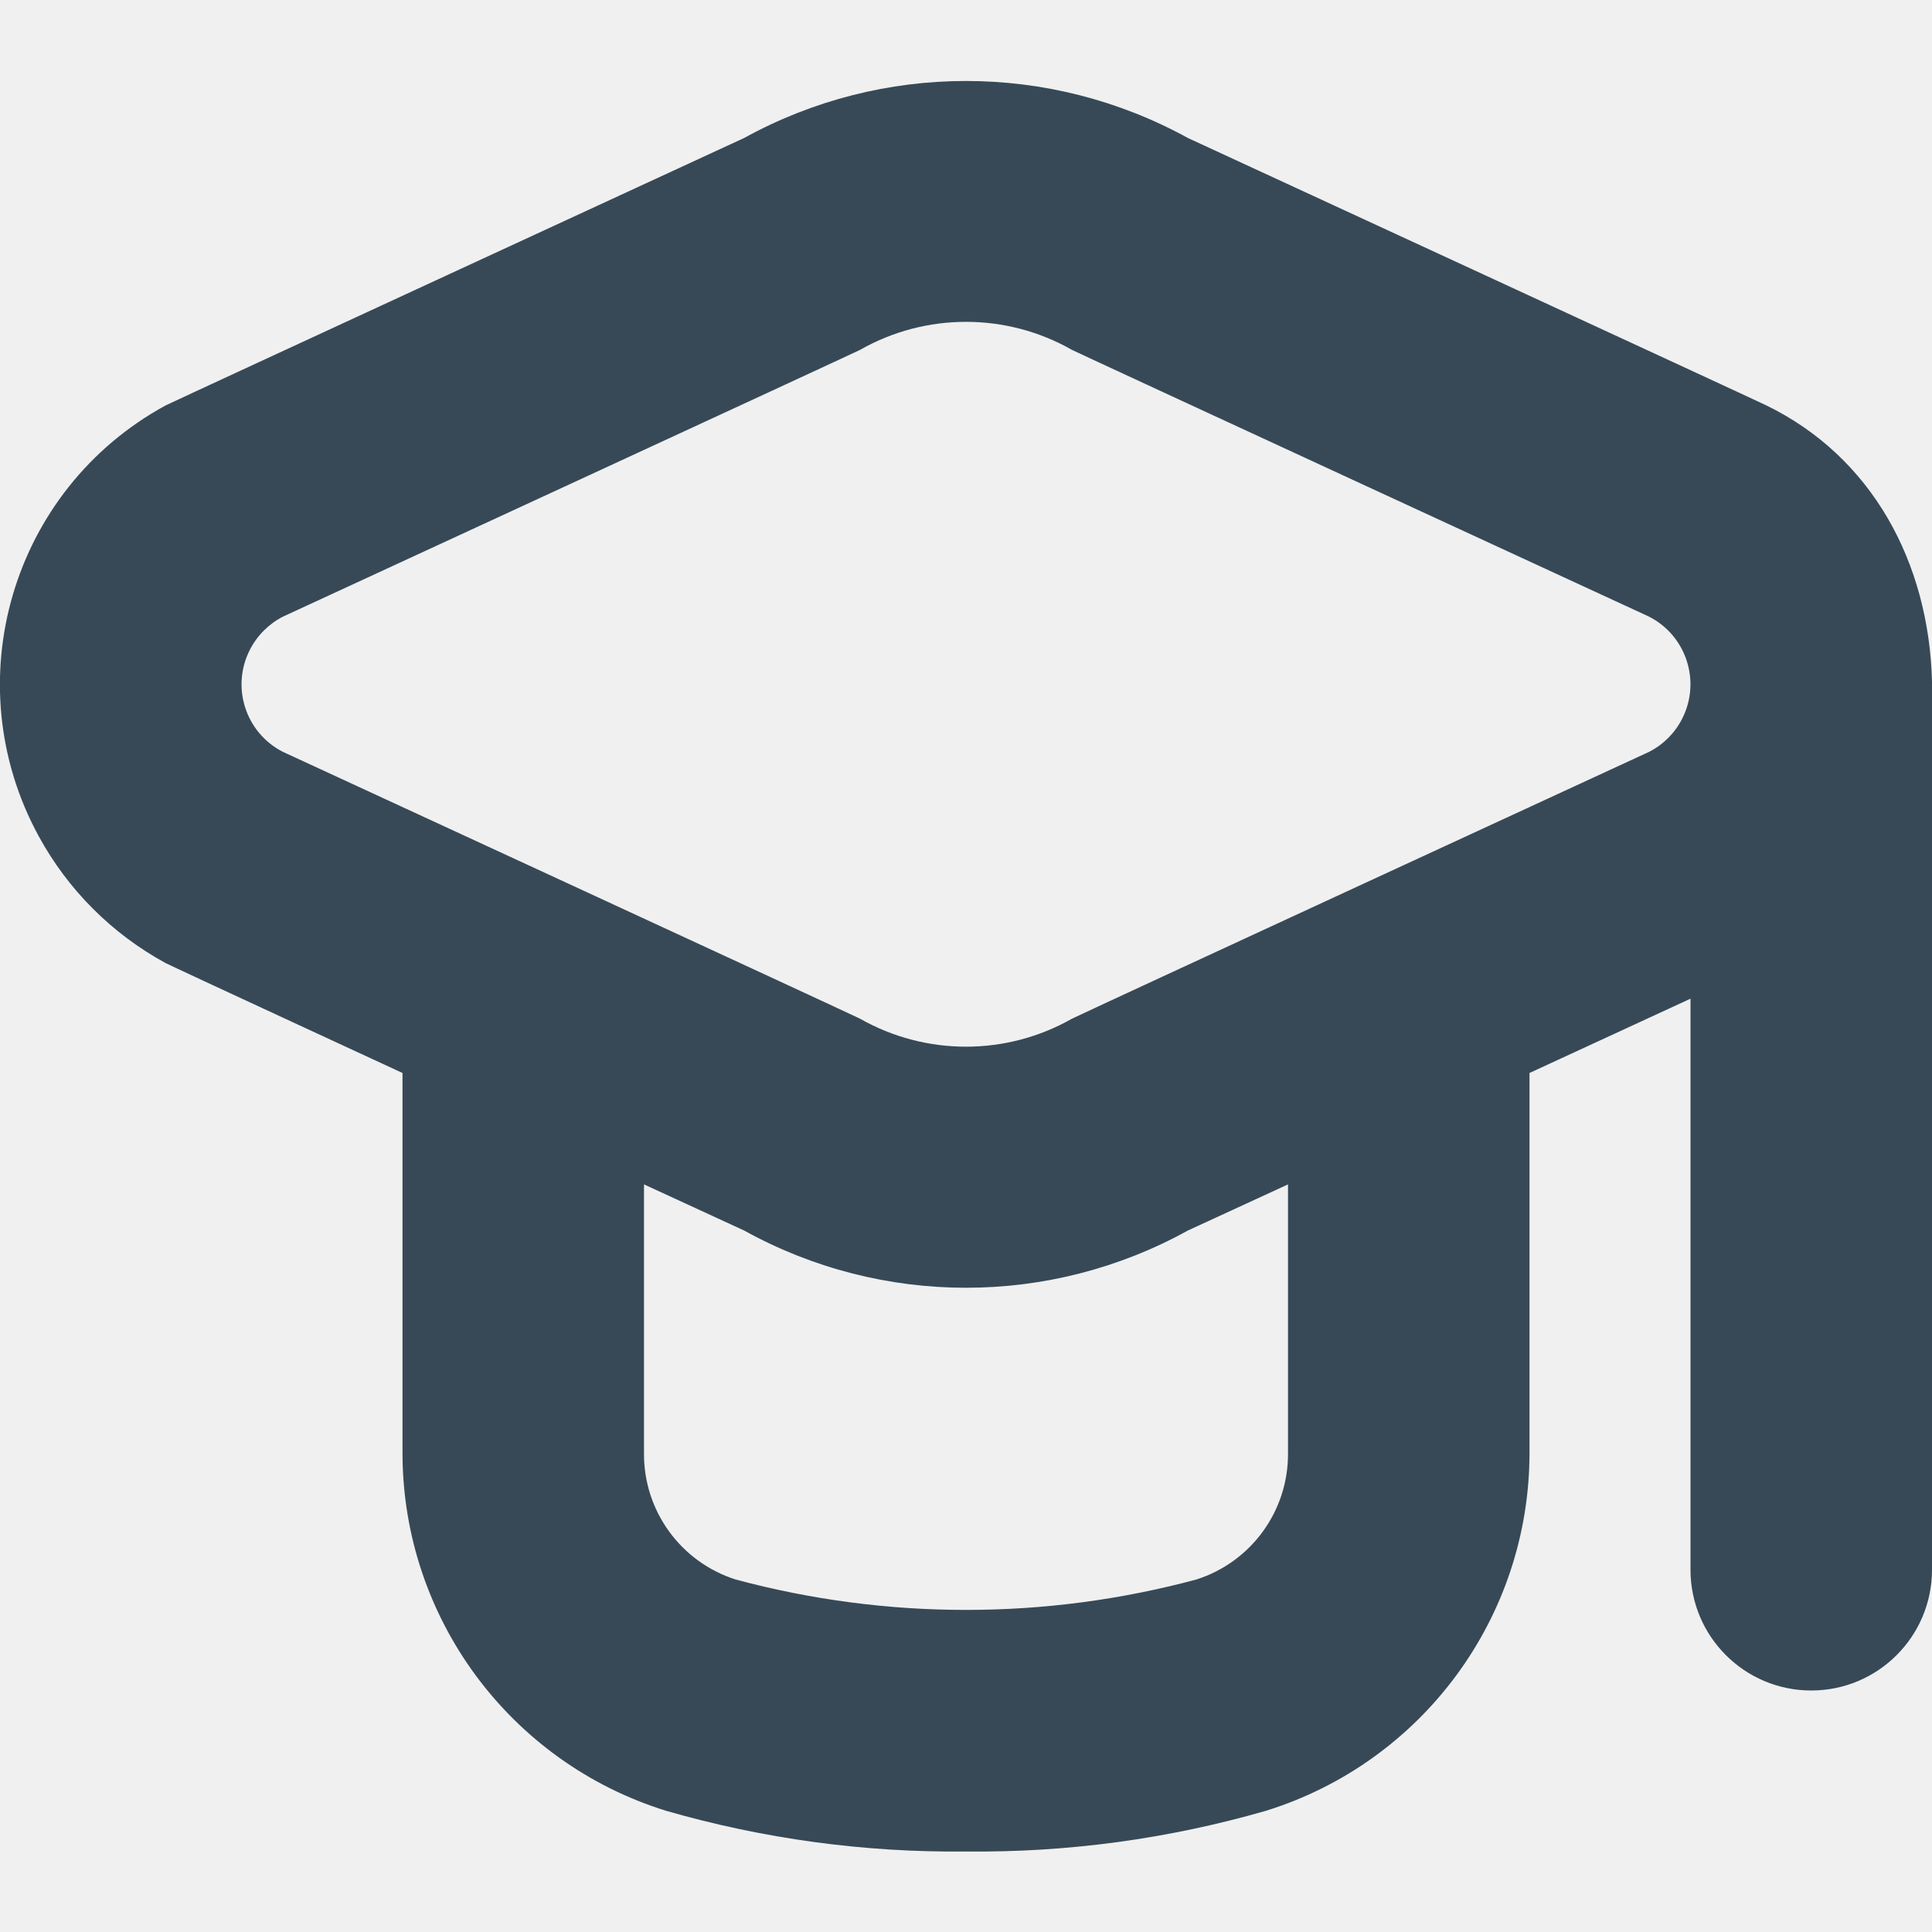
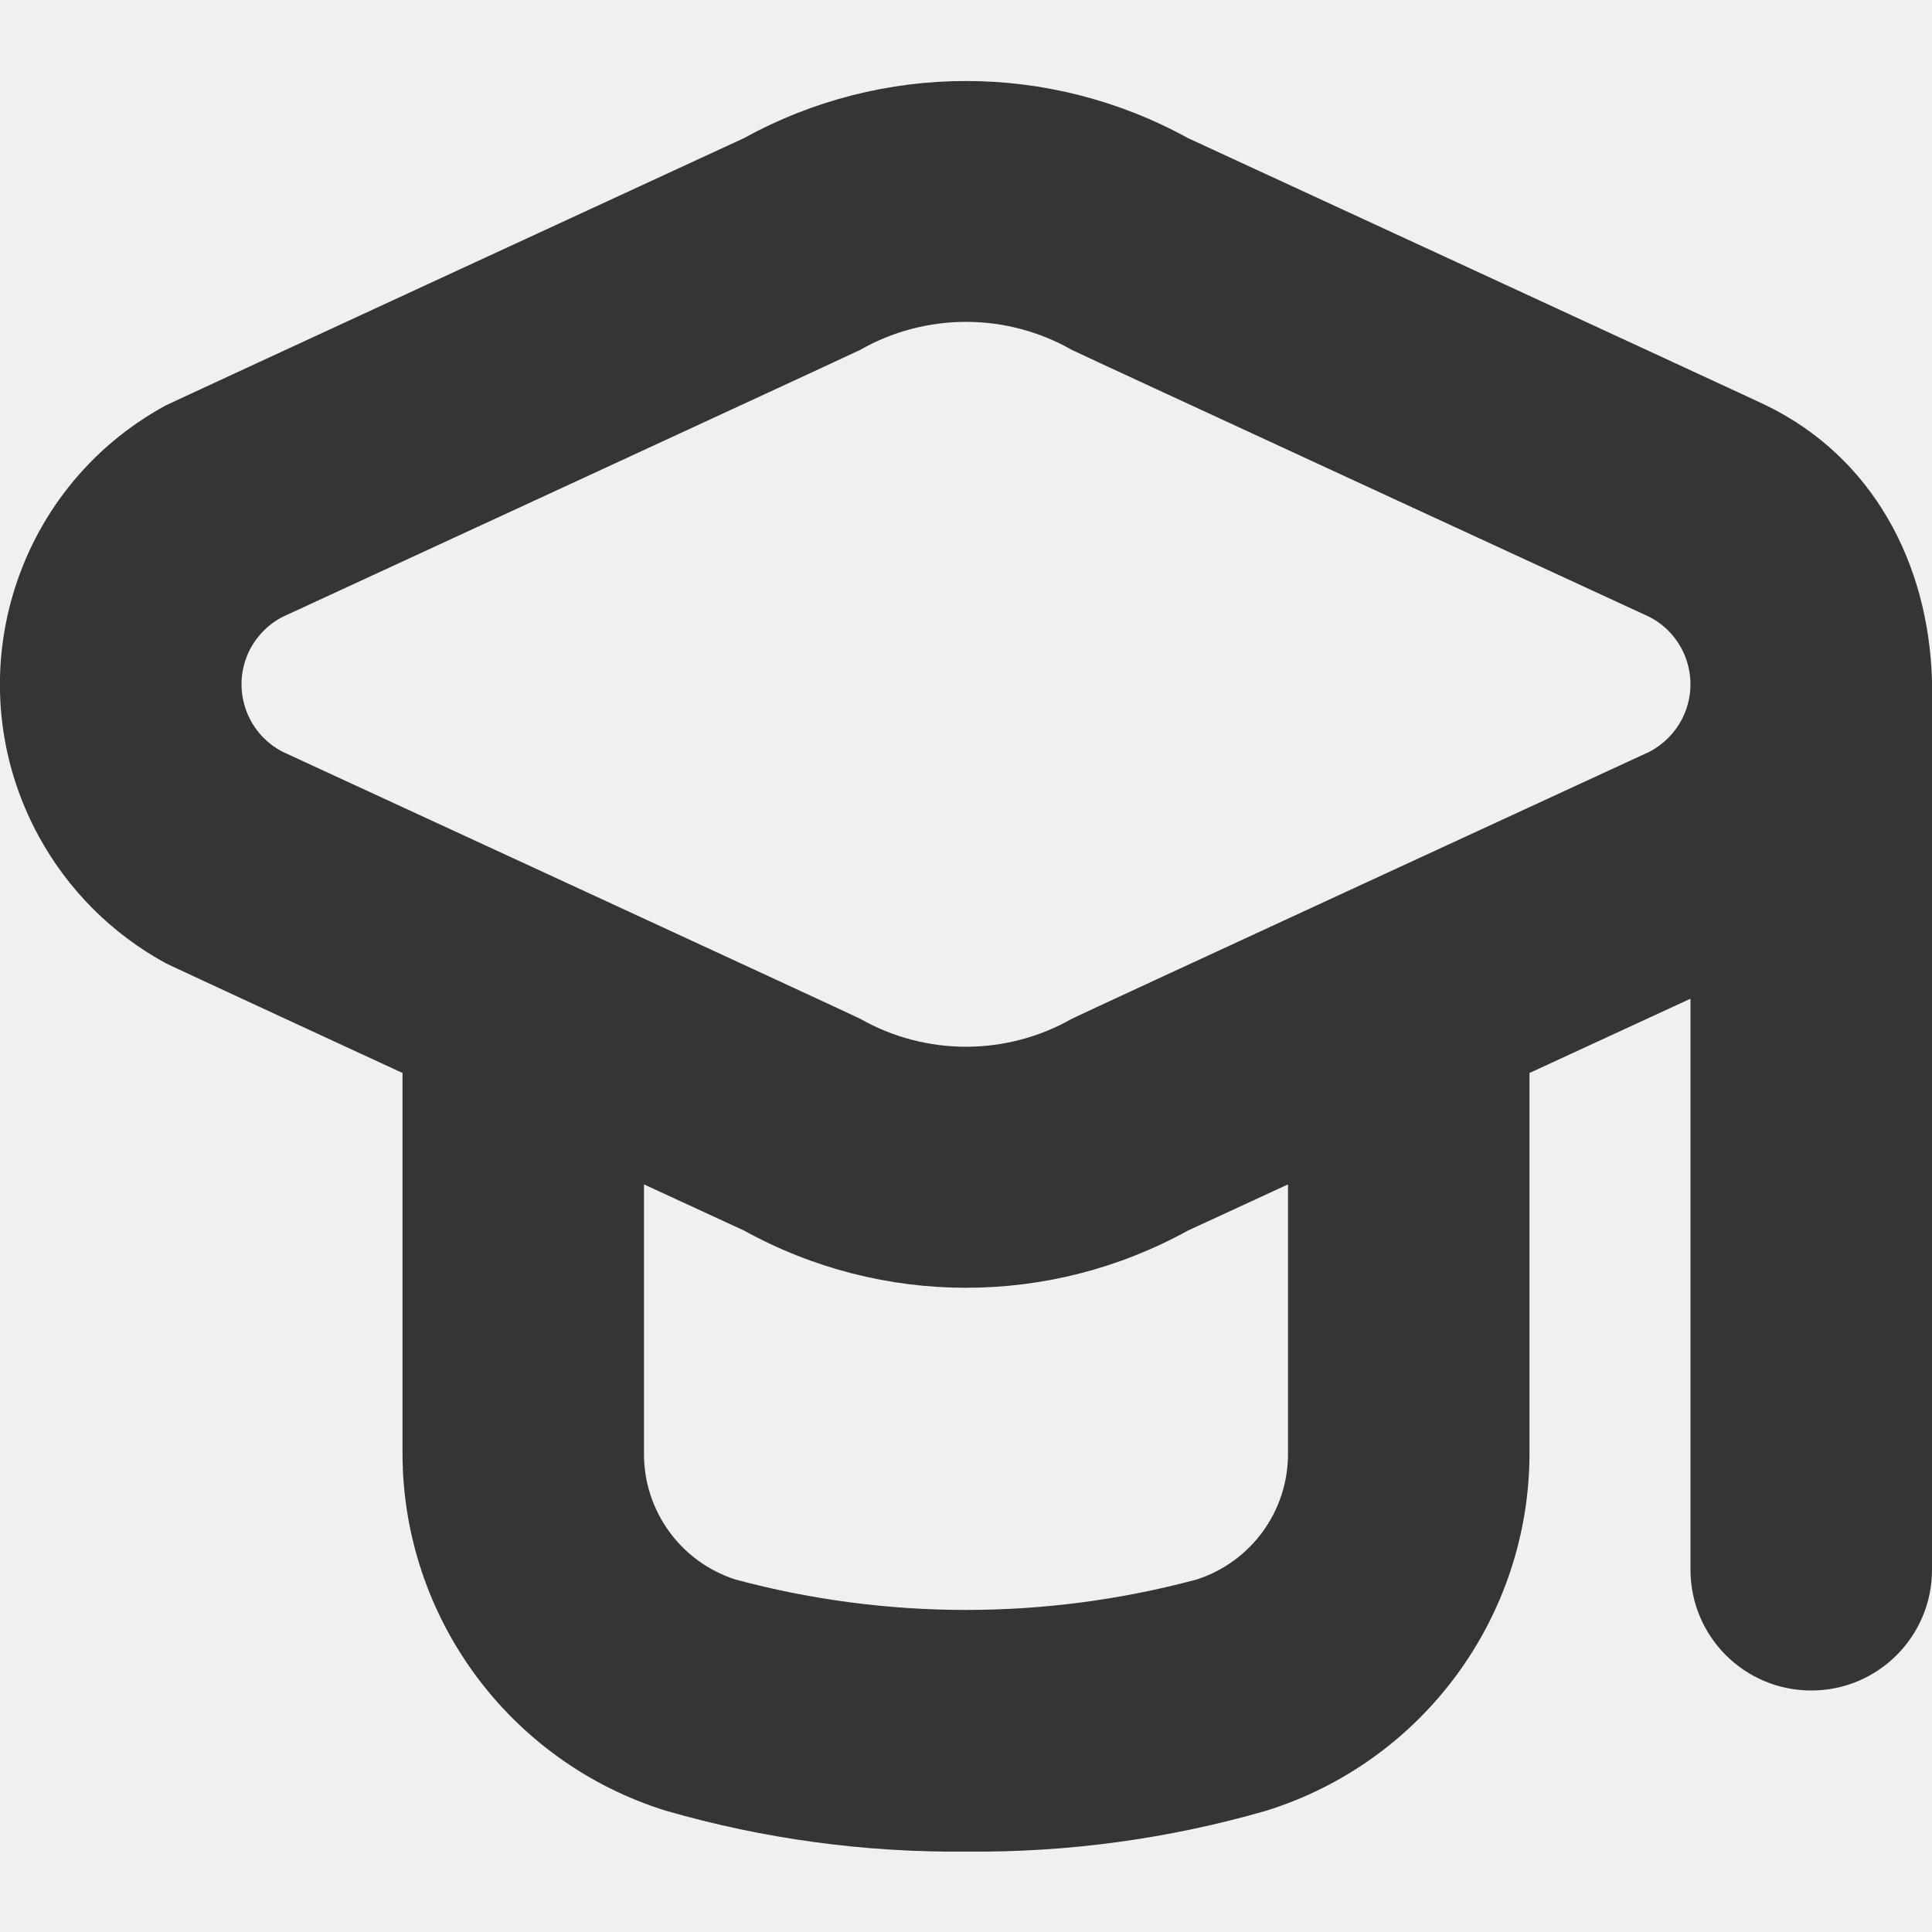
<svg xmlns="http://www.w3.org/2000/svg" width="24" height="24" viewBox="0 0 24 24" fill="none">
-   <g clip-path="url(#clip0_337_1413)">
-     <path d="M21.942 5.036C21.901 5.012 14.756 1.714 14.756 1.714C13.04 0.77 10.96 0.77 9.244 1.714C9.244 1.714 2.1 5.012 2.058 5.036C0.145 6.078 -0.562 8.473 0.48 10.386C0.843 11.053 1.391 11.601 2.058 11.964C2.1 11.989 5 13.329 5 13.329V18.055C5.003 20.091 6.329 21.889 8.273 22.494C9.484 22.843 10.74 23.014 12 23C13.261 23.014 14.516 22.843 15.727 22.494C17.671 21.889 18.997 20.091 19 18.055V13.329L21 12.406V19.5C21 20.329 21.672 21 22.5 21C23.328 21 24 20.329 24 19.5V8.461C23.96 6.987 23.256 5.676 21.942 5.036ZM16 18.055C16.004 18.77 15.543 19.404 14.862 19.621C12.987 20.125 11.013 20.125 9.138 19.621C8.457 19.404 7.996 18.77 8 18.055V14.713L9.244 15.286C10.959 16.234 13.041 16.234 14.756 15.286L16 14.713V18.055H16ZM20.485 9.34C20.485 9.34 13.356 12.63 13.316 12.655C12.5 13.118 11.5 13.118 10.684 12.655C10.644 12.63 3.515 9.34 3.515 9.34C3.051 9.104 2.867 8.536 3.104 8.072C3.194 7.895 3.338 7.751 3.515 7.66C3.515 7.66 10.644 4.37 10.684 4.346C11.5 3.882 12.5 3.882 13.316 4.346C13.356 4.37 20.485 7.66 20.485 7.66C20.949 7.897 21.133 8.465 20.896 8.929C20.806 9.106 20.662 9.25 20.485 9.34Z" fill="#374957" />
+   <g clip-path="url(#clip0_572_1315)">
+     <path d="M21.942 5.037C21.901 5.013 14.756 1.715 14.756 1.715C13.04 0.77 10.96 0.77 9.244 1.715C9.244 1.715 2.1 5.013 2.058 5.037C0.145 6.078 -0.562 8.473 0.48 10.386C0.843 11.053 1.391 11.601 2.058 11.965C2.1 11.989 5 13.329 5 13.329V18.056C5.003 20.092 6.329 21.89 8.273 22.494C9.484 22.843 10.739 23.014 12 23.001C13.26 23.014 14.516 22.843 15.727 22.494C17.671 21.889 18.997 20.092 19 18.056V13.329L21 12.406V19.5C21 20.329 21.671 21 22.5 21C23.328 21 24 20.329 24 19.5V8.462C23.96 6.987 23.256 5.677 21.942 5.037ZM16 18.055C16.003 18.77 15.543 19.404 14.862 19.622C12.987 20.125 11.013 20.125 9.138 19.622C8.457 19.404 7.996 18.77 8 18.055V14.713L9.244 15.287C10.959 16.234 13.041 16.234 14.756 15.287L16 14.713V18.055H16ZM20.485 9.341C20.485 9.341 13.356 12.63 13.316 12.655C12.5 13.119 11.5 13.119 10.684 12.655C10.644 12.63 3.515 9.341 3.515 9.341C3.051 9.104 2.867 8.536 3.103 8.072C3.194 7.895 3.338 7.751 3.515 7.661C3.515 7.661 10.644 4.371 10.684 4.347C11.5 3.882 12.5 3.882 13.316 4.347C13.356 4.371 20.485 7.661 20.485 7.661C20.949 7.897 21.133 8.465 20.896 8.929C20.806 9.106 20.662 9.25 20.485 9.341Z" fill="#353535" />
  </g>
  <defs>
-     <clipPath id="clip0_337_1413">
+     <clipPath id="clip0_572_1315">
      <rect width="24" height="24" fill="white" />
    </clipPath>
  </defs>
</svg>
